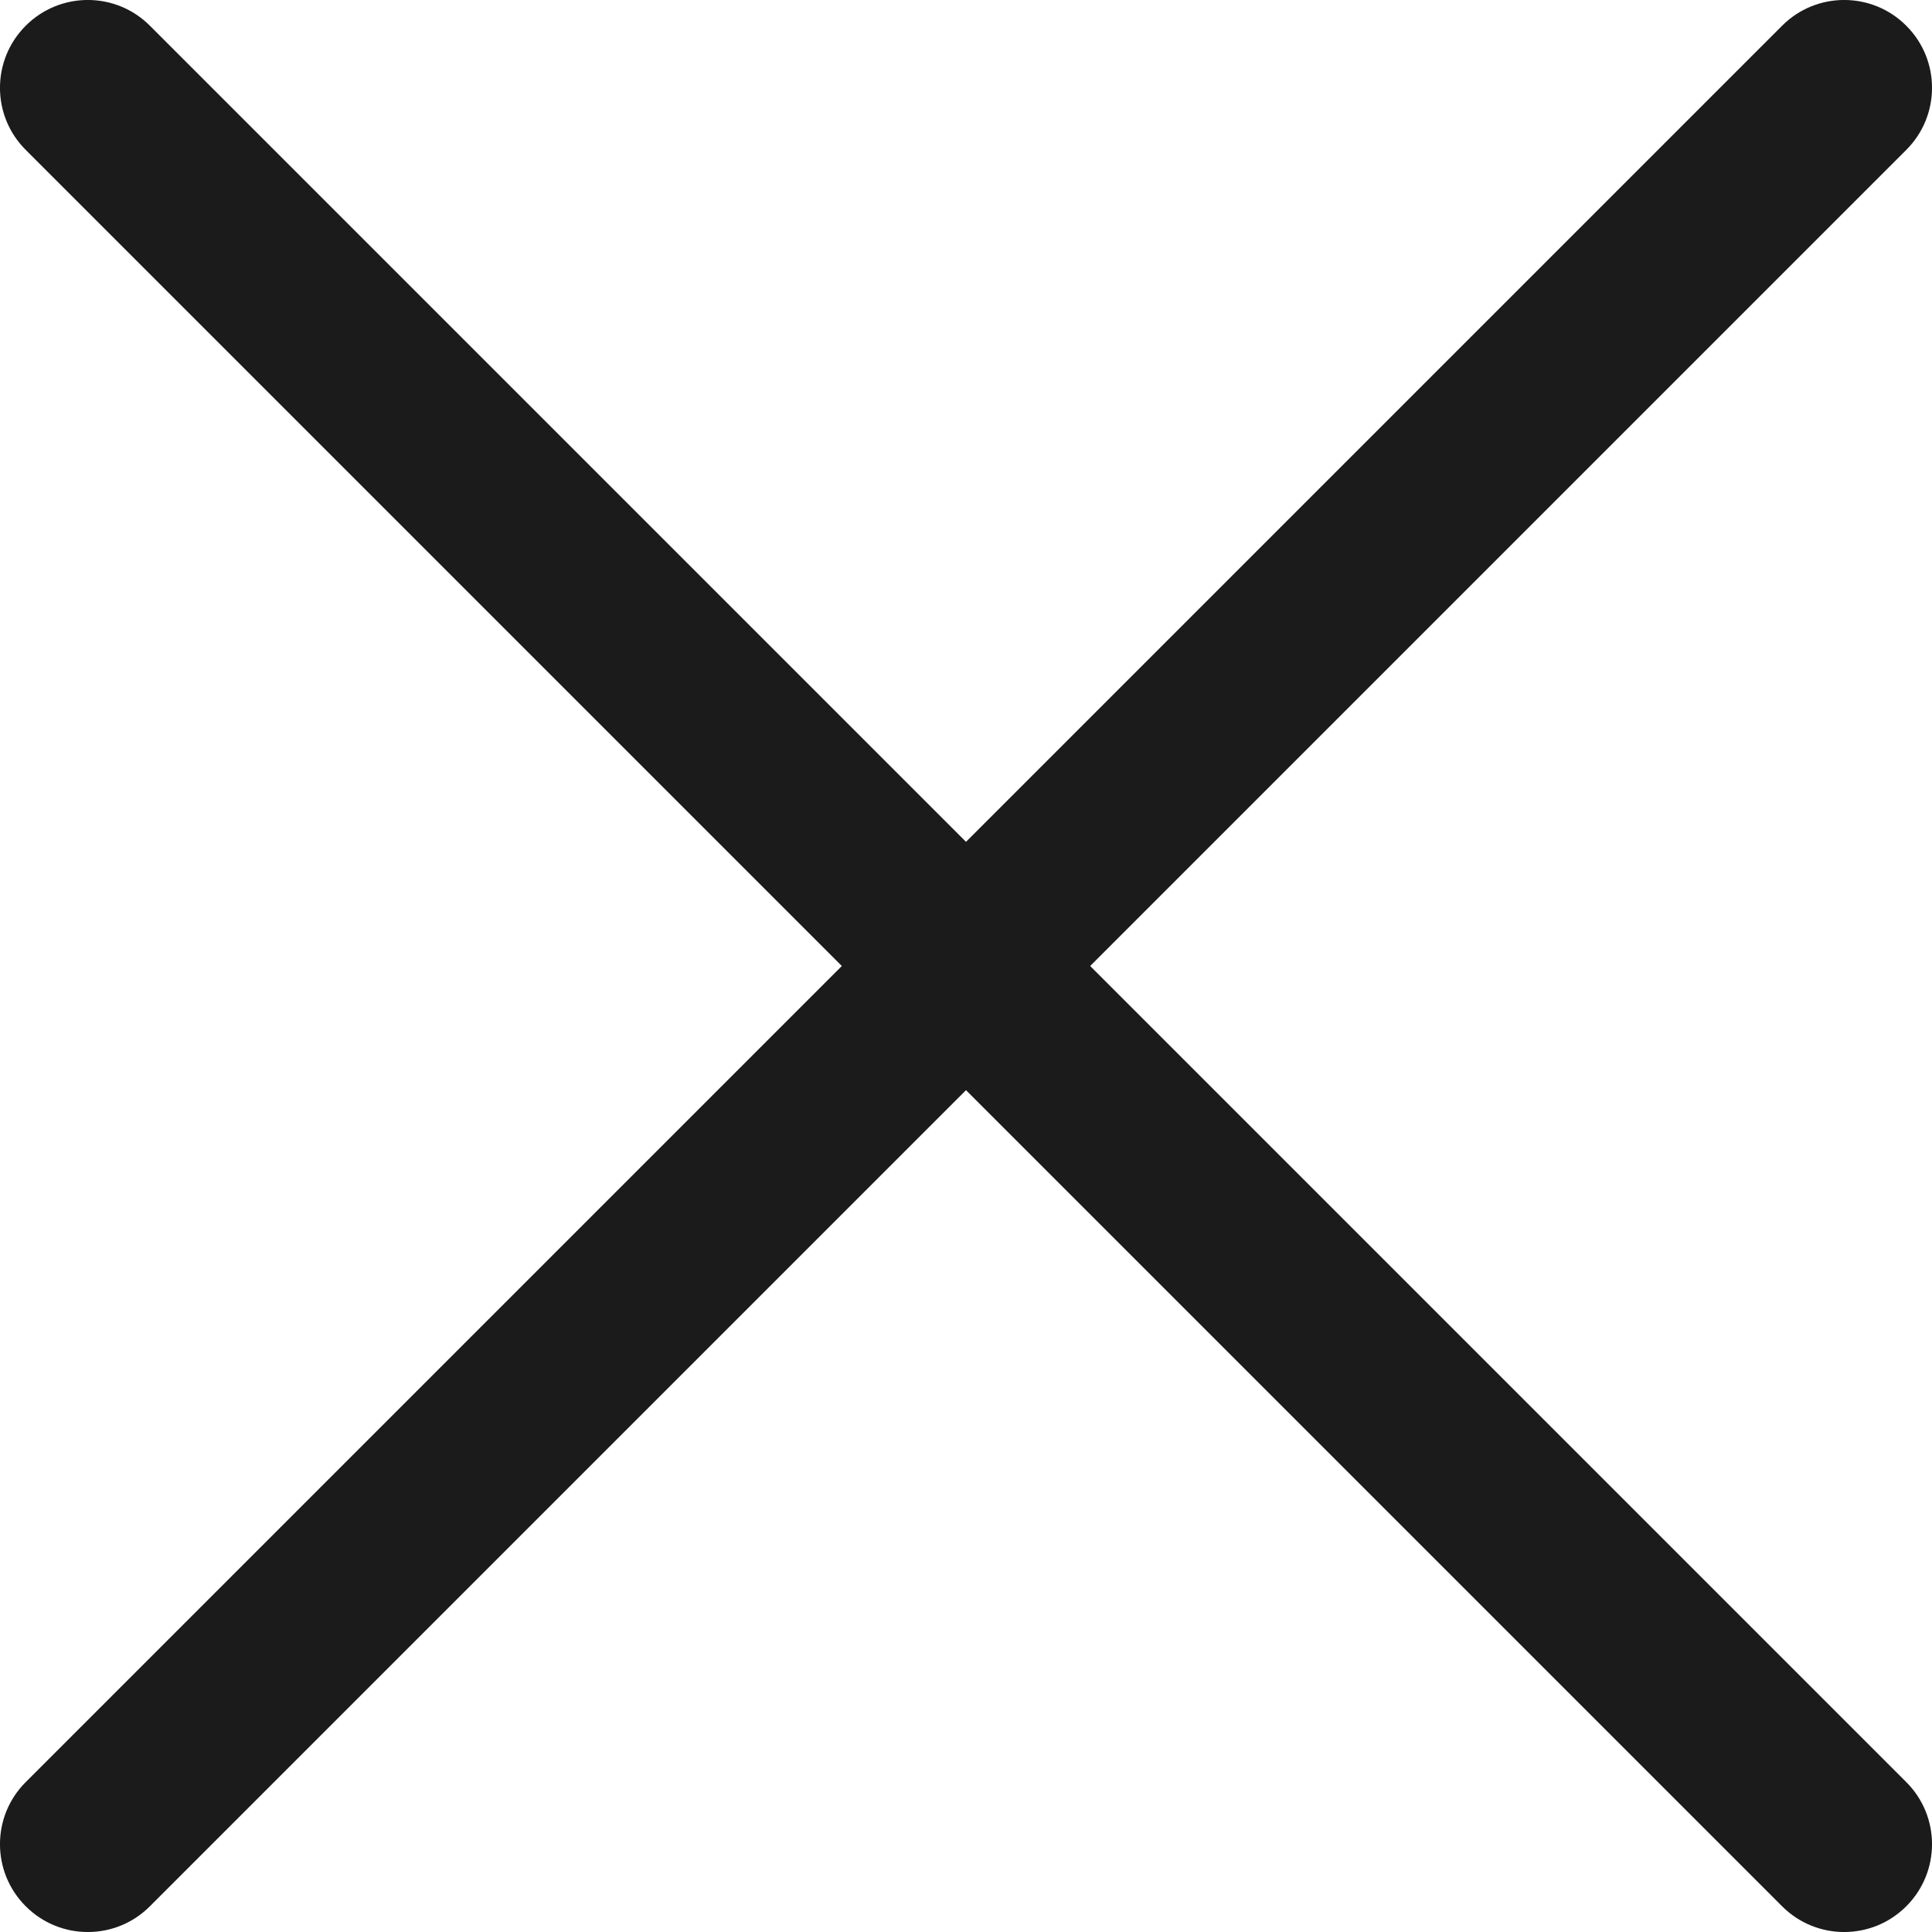
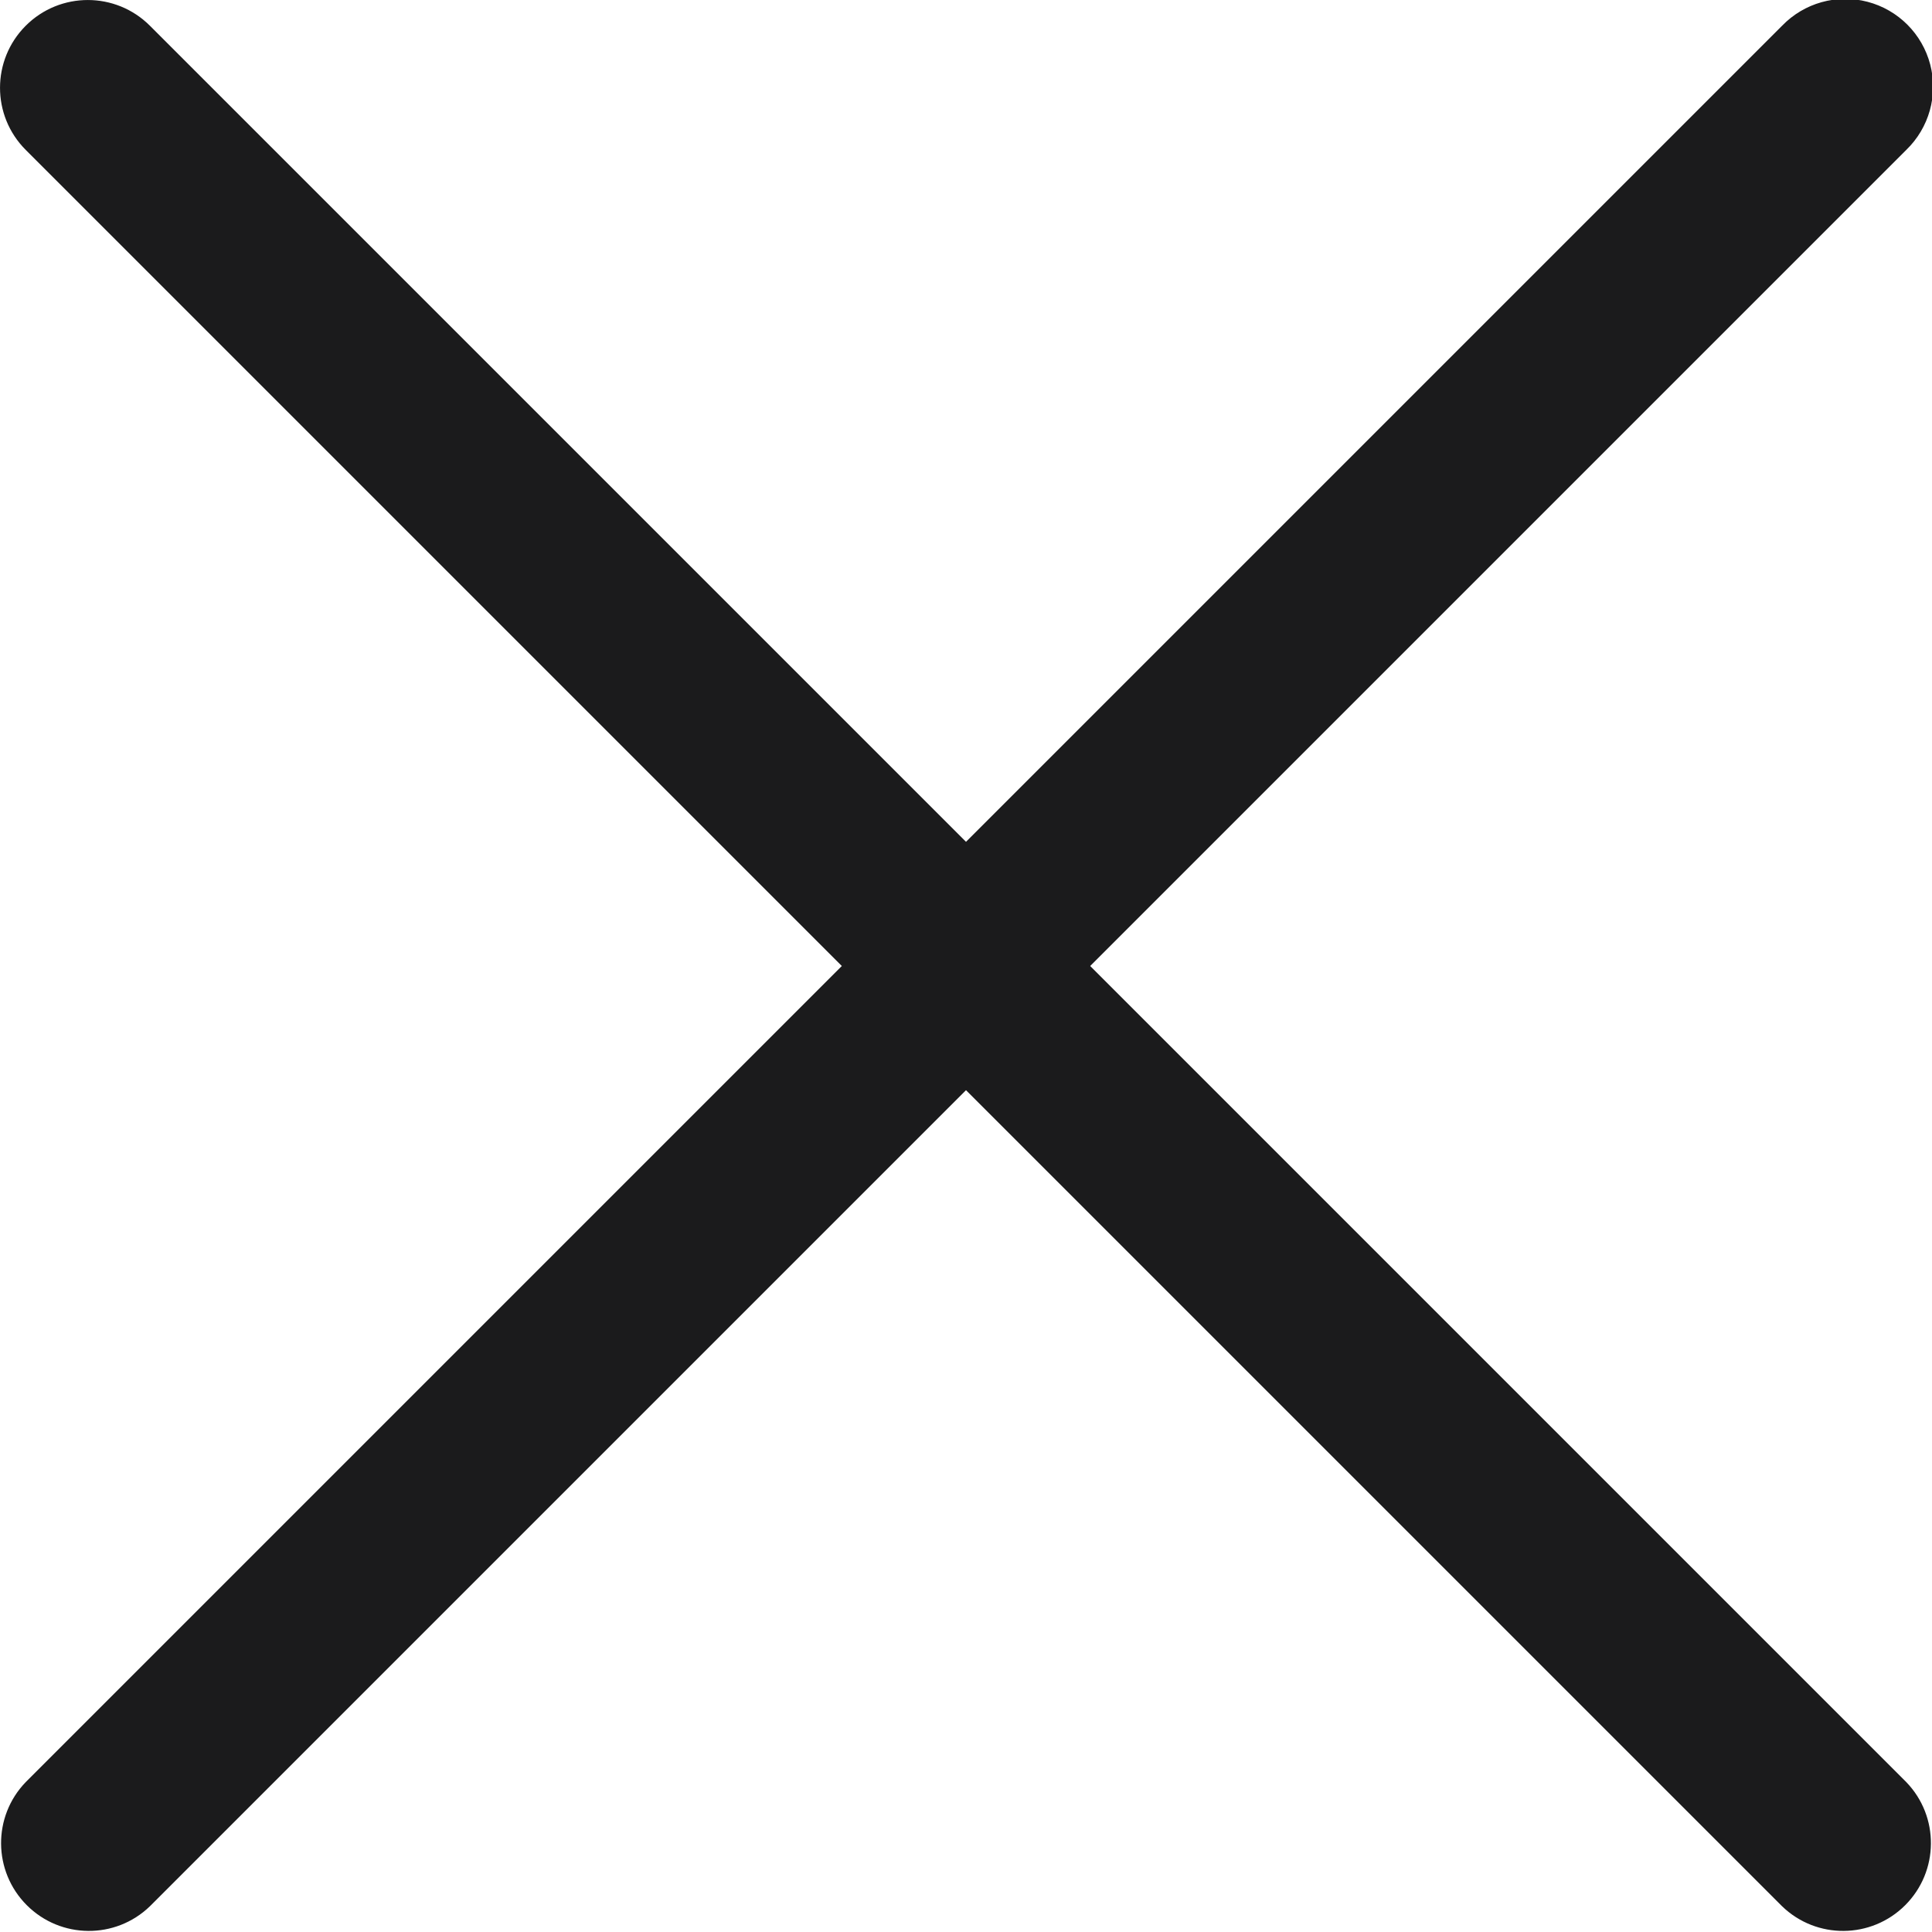
- <svg xmlns="http://www.w3.org/2000/svg" width="22" height="22" viewBox="0 0 22 22" fill="none">
-   <path fill-rule="evenodd" clip-rule="evenodd" d="M0.293 0.293C0.683 -0.098 1.317 -0.098 1.707 0.293L11 9.586L20.293 0.293C20.683 -0.098 21.317 -0.098 21.707 0.293C22.098 0.683 22.098 1.317 21.707 1.707L12.414 11L21.707 20.293C22.098 20.683 22.098 21.317 21.707 21.707C21.317 22.098 20.683 22.098 20.293 21.707L11 12.414L1.707 21.707C1.317 22.098 0.683 22.098 0.293 21.707C-0.098 21.317 -0.098 20.683 0.293 20.293L9.586 11L0.293 1.707C-0.098 1.317 -0.098 0.683 0.293 0.293Z" fill="#1B1B1C" />
+ <svg xmlns="http://www.w3.org/2000/svg" width="22" height="22" fill="none" viewBox="0 0 22 22">
+   <path fill="#1b1b1c" fill-rule="evenodd" d="M.293.293a1 1 0 0 1 1.414 0L11 9.586 20.293.293a1 1 0 1 1 1.414 1.414L12.414 11l9.293 9.293a1 1 0 0 1-1.414 1.414L11 12.414l-9.293 9.293a1 1 0 0 1-1.414-1.414L9.586 11 .293 1.707a1 1 0 0 1 0-1.414" clip-rule="evenodd" />
</svg>
